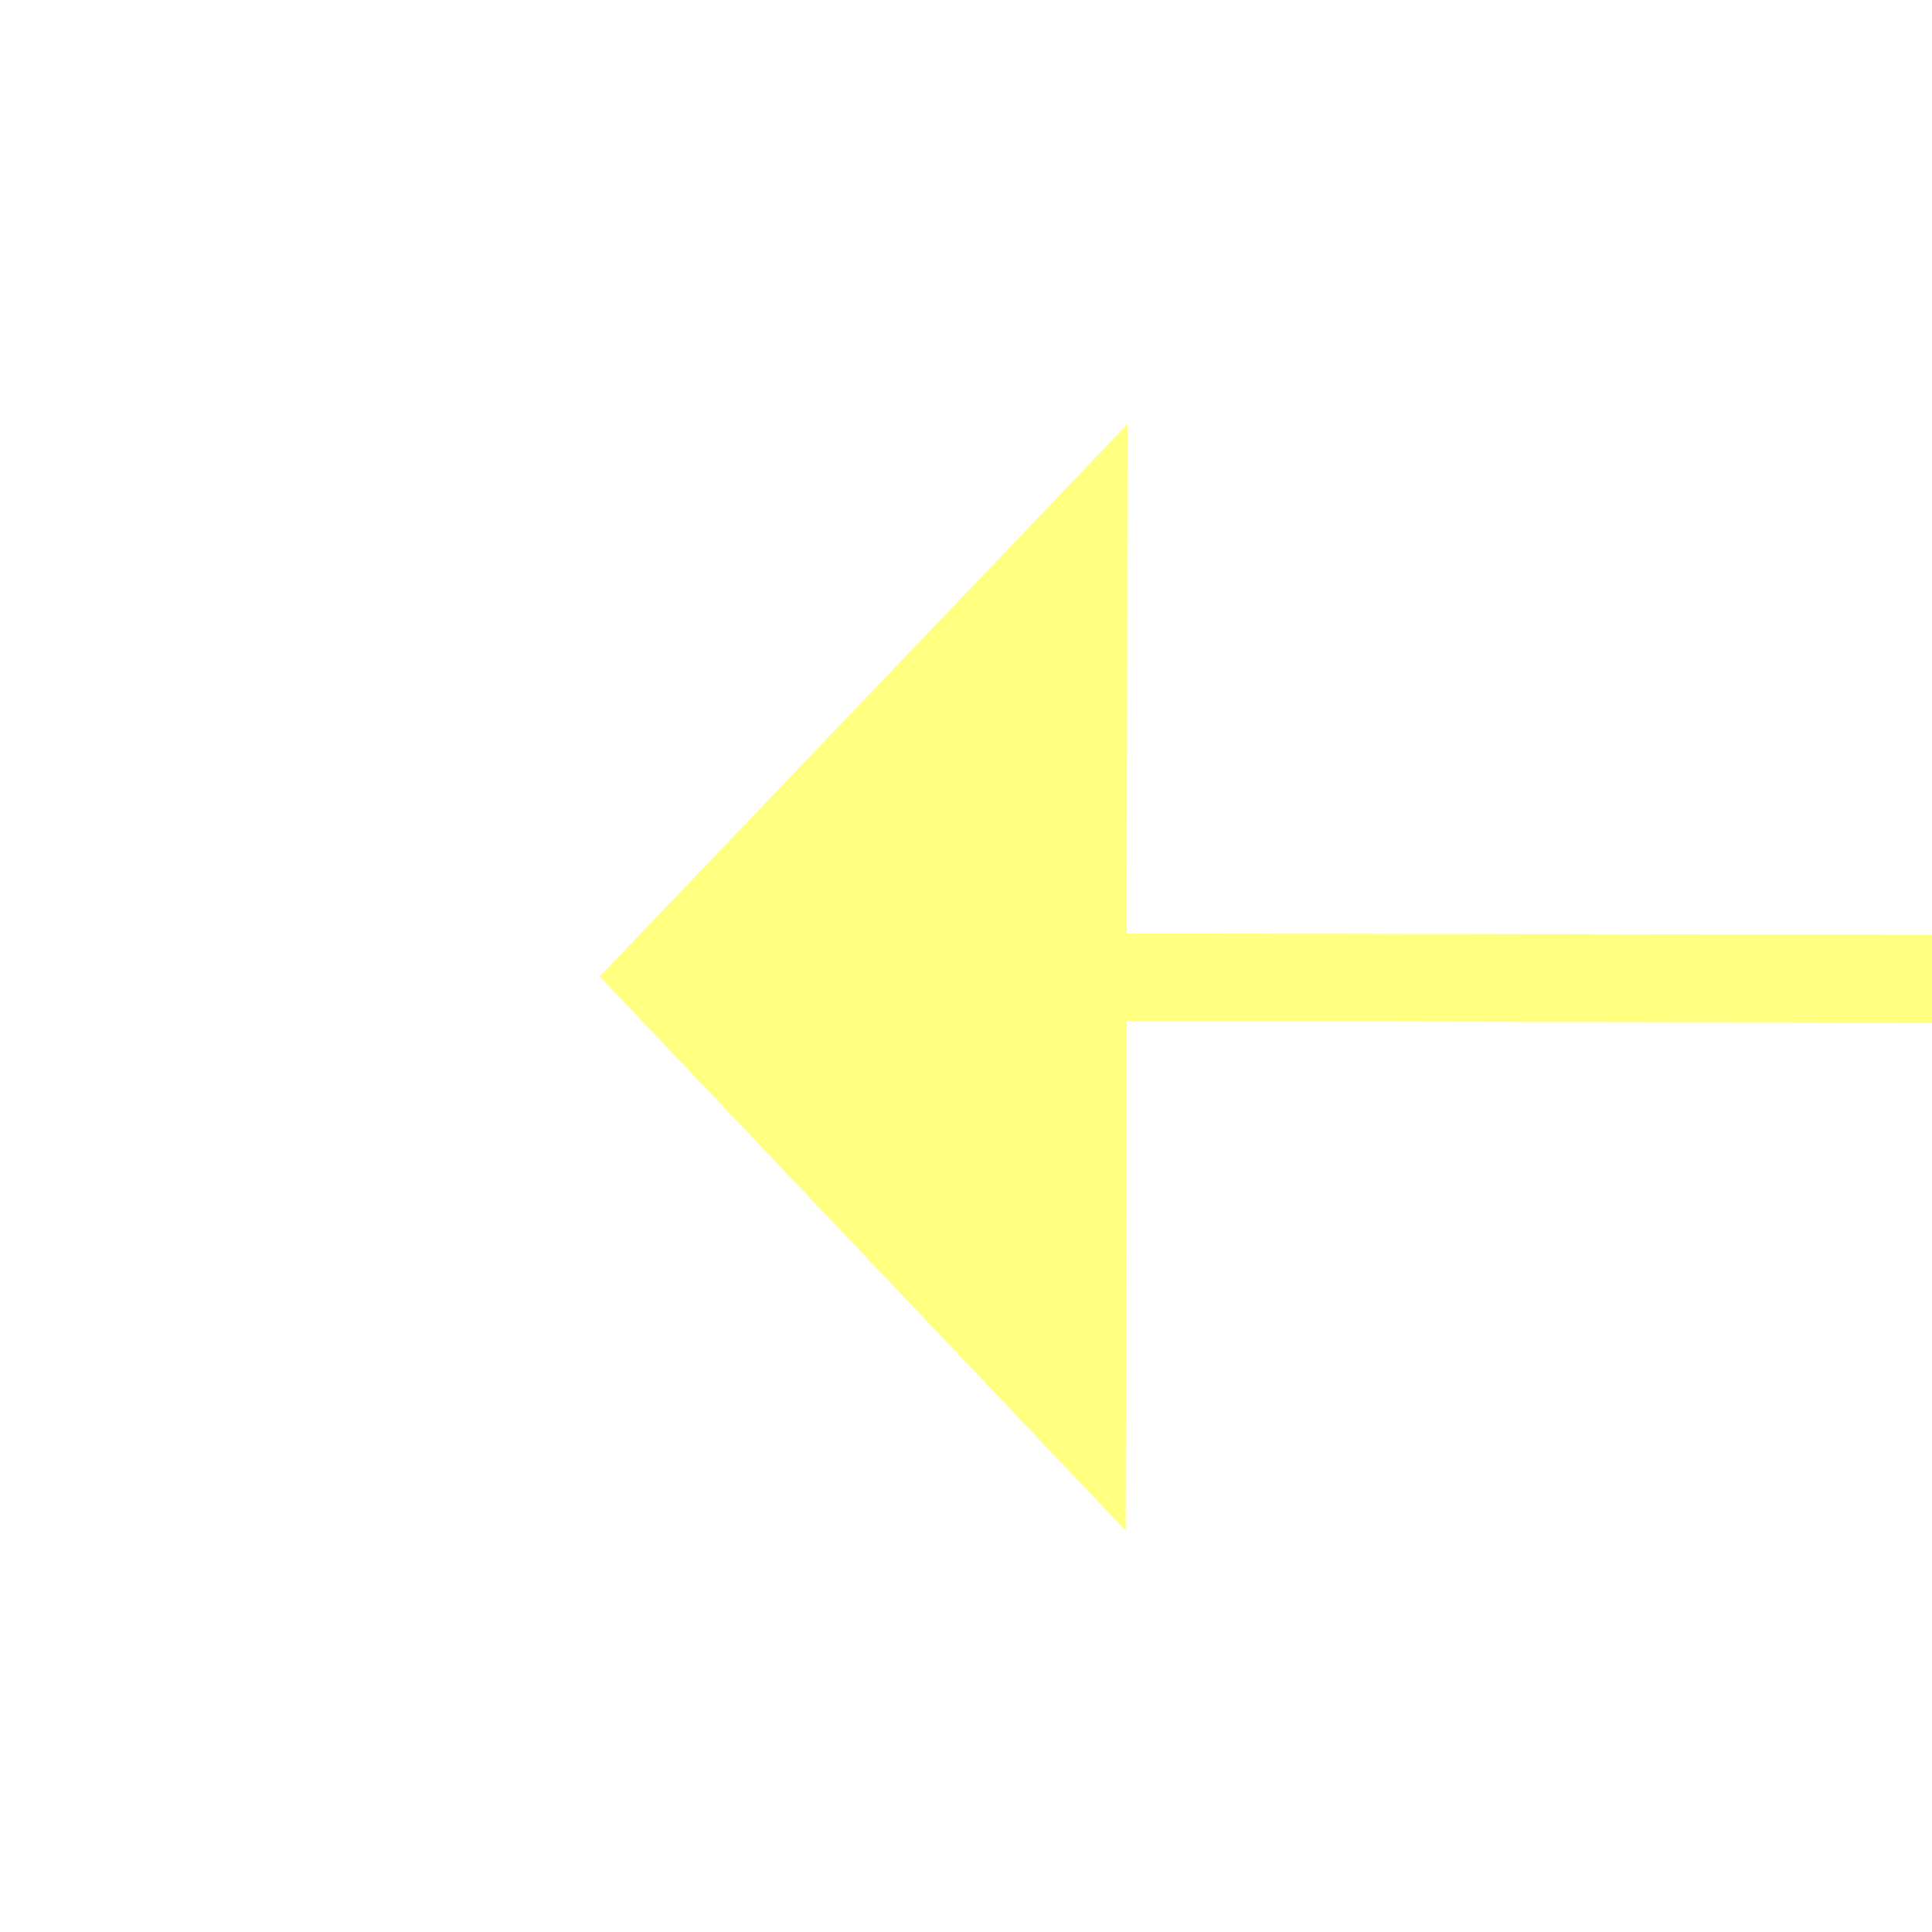
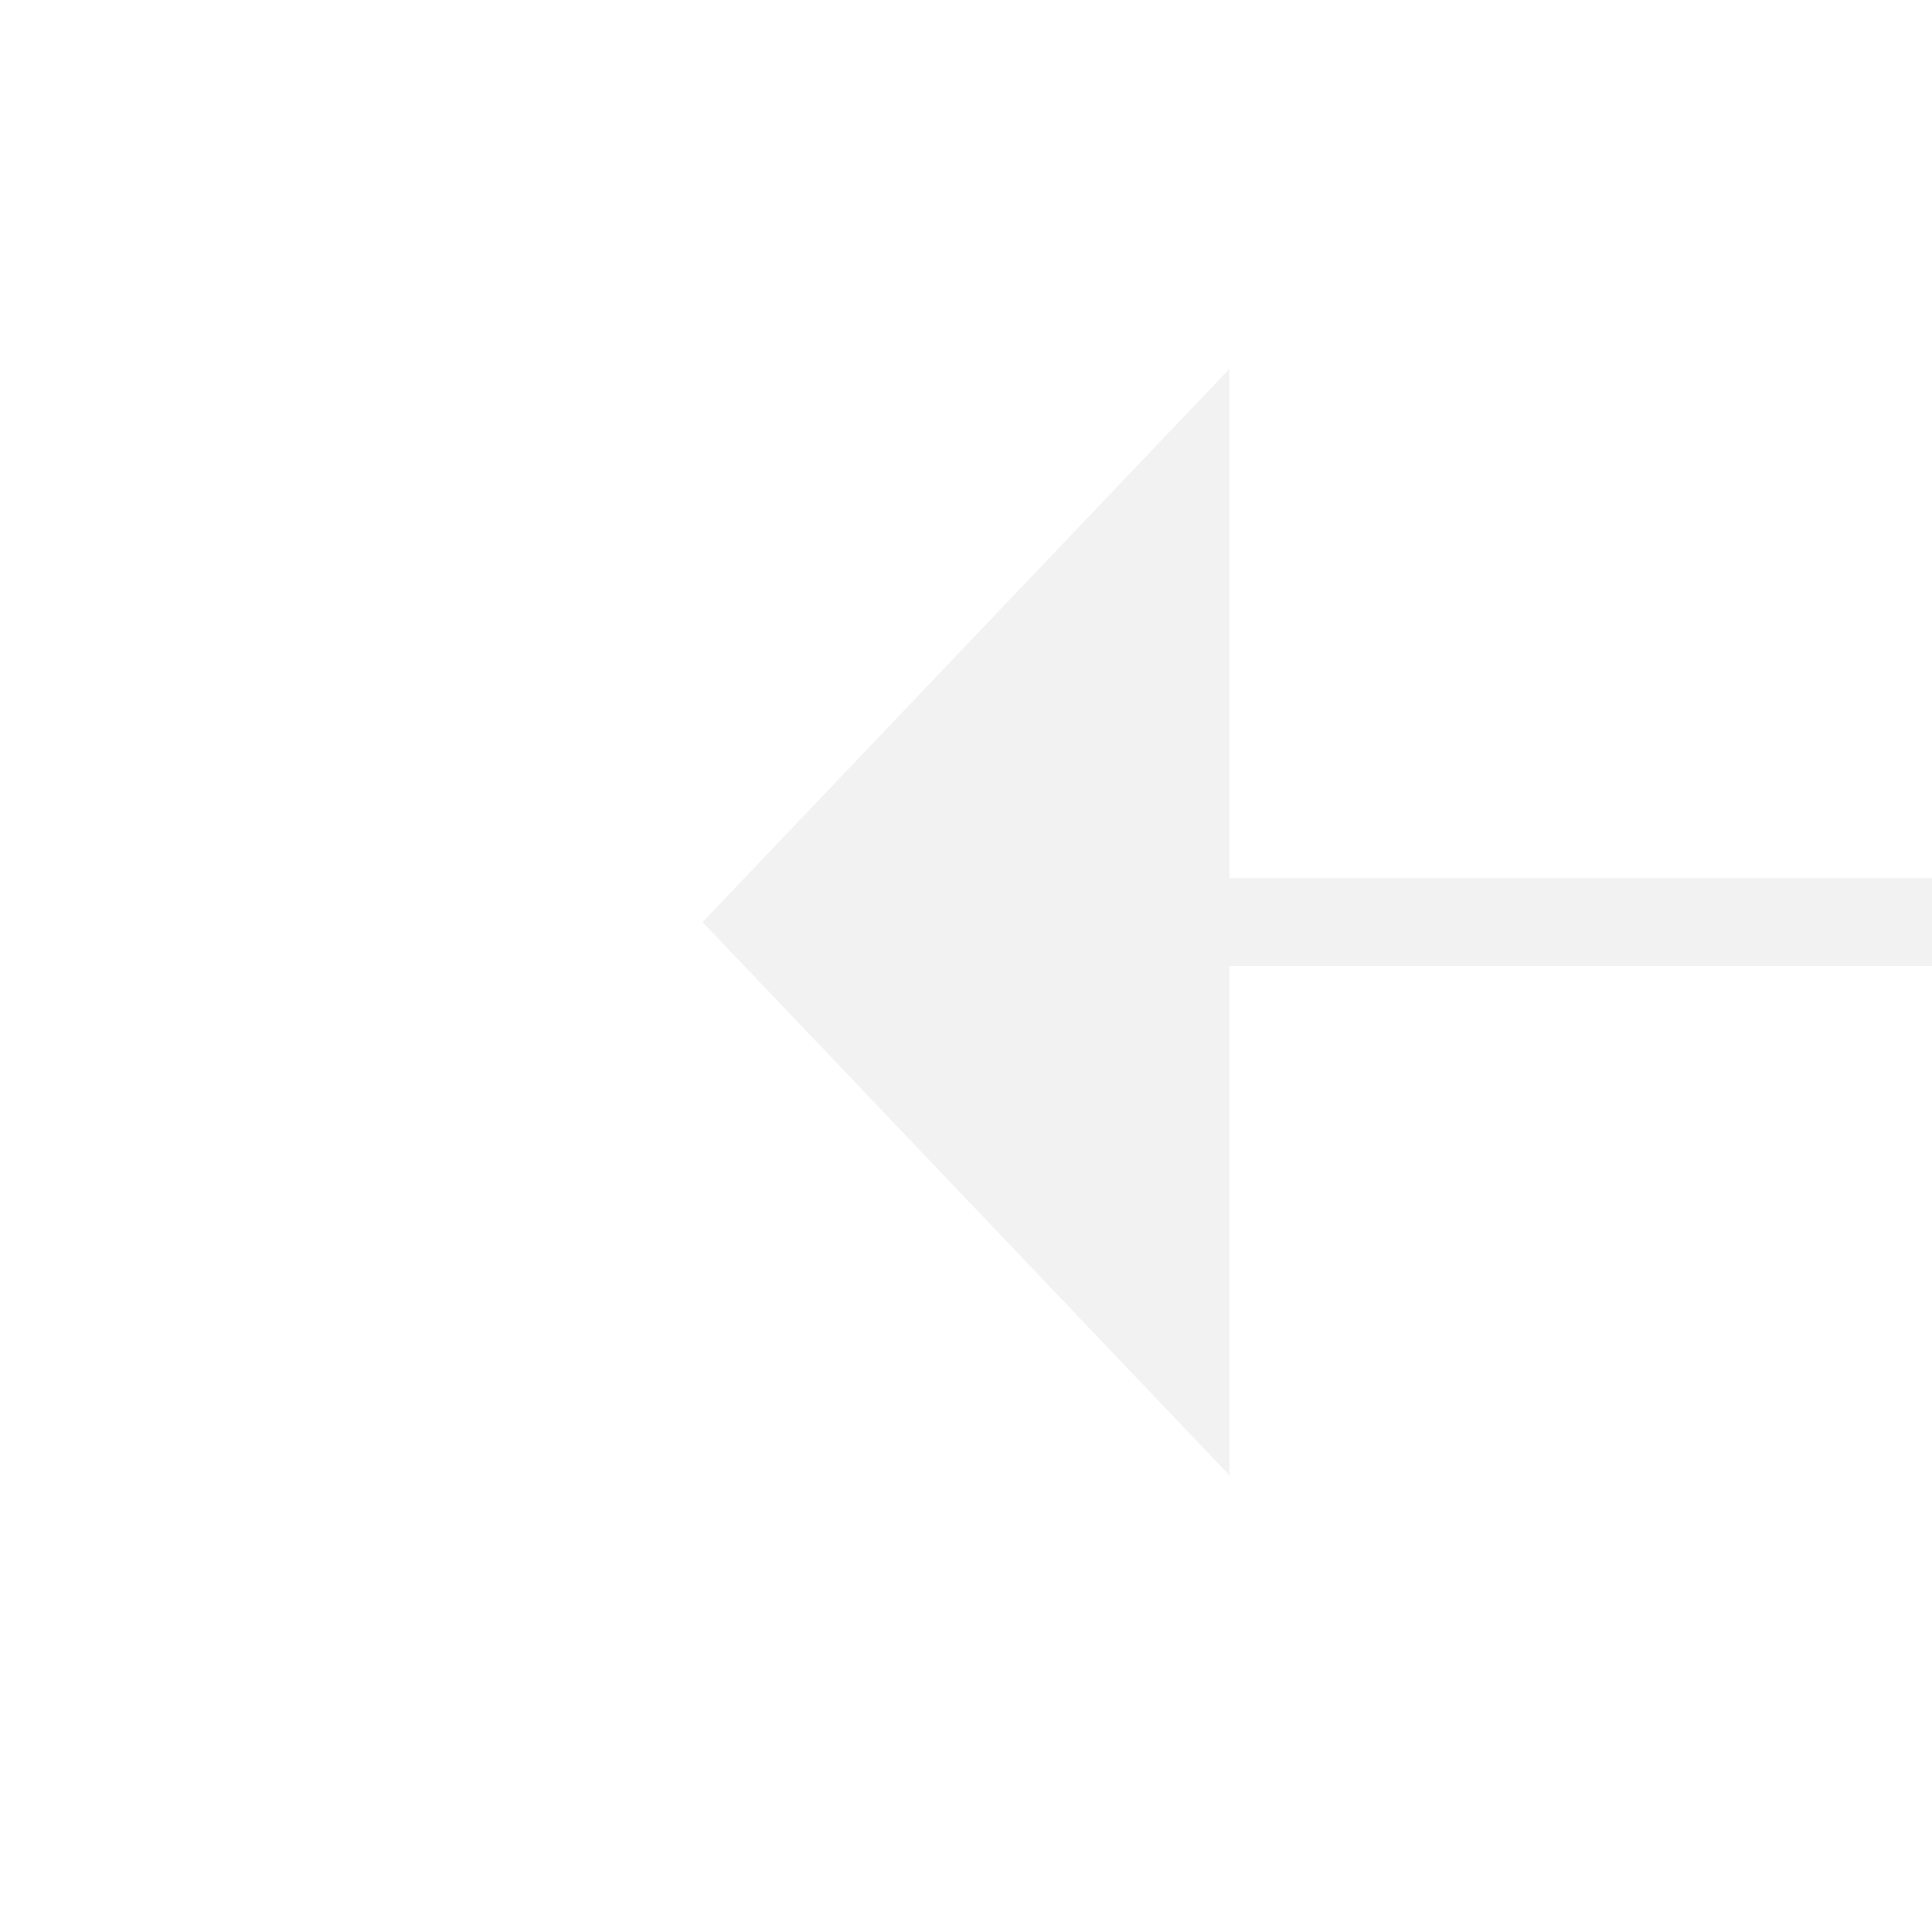
- <svg xmlns="http://www.w3.org/2000/svg" version="1.1" width="22px" height="22px" preserveAspectRatio="xMinYMid meet" viewBox="1030 4321  22 20">
-   <g transform="matrix(-0.9135455 0.4067366 -0.4067366 -0.9135455 3753.577 7864.153 )">
-     <path d="M 1044 4314.8  L 1050 4308.5  L 1044 4302.2  L 1044 4314.8  Z " fill-rule="nonzero" fill="#ffff80" stroke="none" transform="matrix(0.912864 0.4082638 -0.4082638 0.912864 1845.356 -29.16398 )" />
-     <path d="M 932 4308.5  L 1045 4308.5  " stroke-width="1" stroke="#ffff80" fill="none" transform="matrix(0.912864 0.4082638 -0.4082638 0.912864 1845.356 -29.16398 )" />
+ <svg xmlns="http://www.w3.org/2000/svg" version="1.1" width="22px" height="22px" preserveAspectRatio="xMinYMid meet" viewBox="414 3493  22 20">
+   <g transform="matrix(0 1 -1 0 3928 3078 )">
+     <path d="M 442.5 3489.3  L 448.5 3483  L 442.5 3476.7  L 442.5 3489.3  Z " fill-rule="nonzero" fill="#f2f2f2" stroke="none" transform="matrix(6.12303176911189E-17 1 -1 6.12303176911189E-17 3907.5 3057.5 )" />
+     <path d="M 400.5 3483  L 443.5 3483  " stroke-width="1" stroke="#f2f2f2" fill="none" transform="matrix(6.12303176911189E-17 1 -1 6.12303176911189E-17 3907.5 3057.5 )" />
  </g>
</svg>
